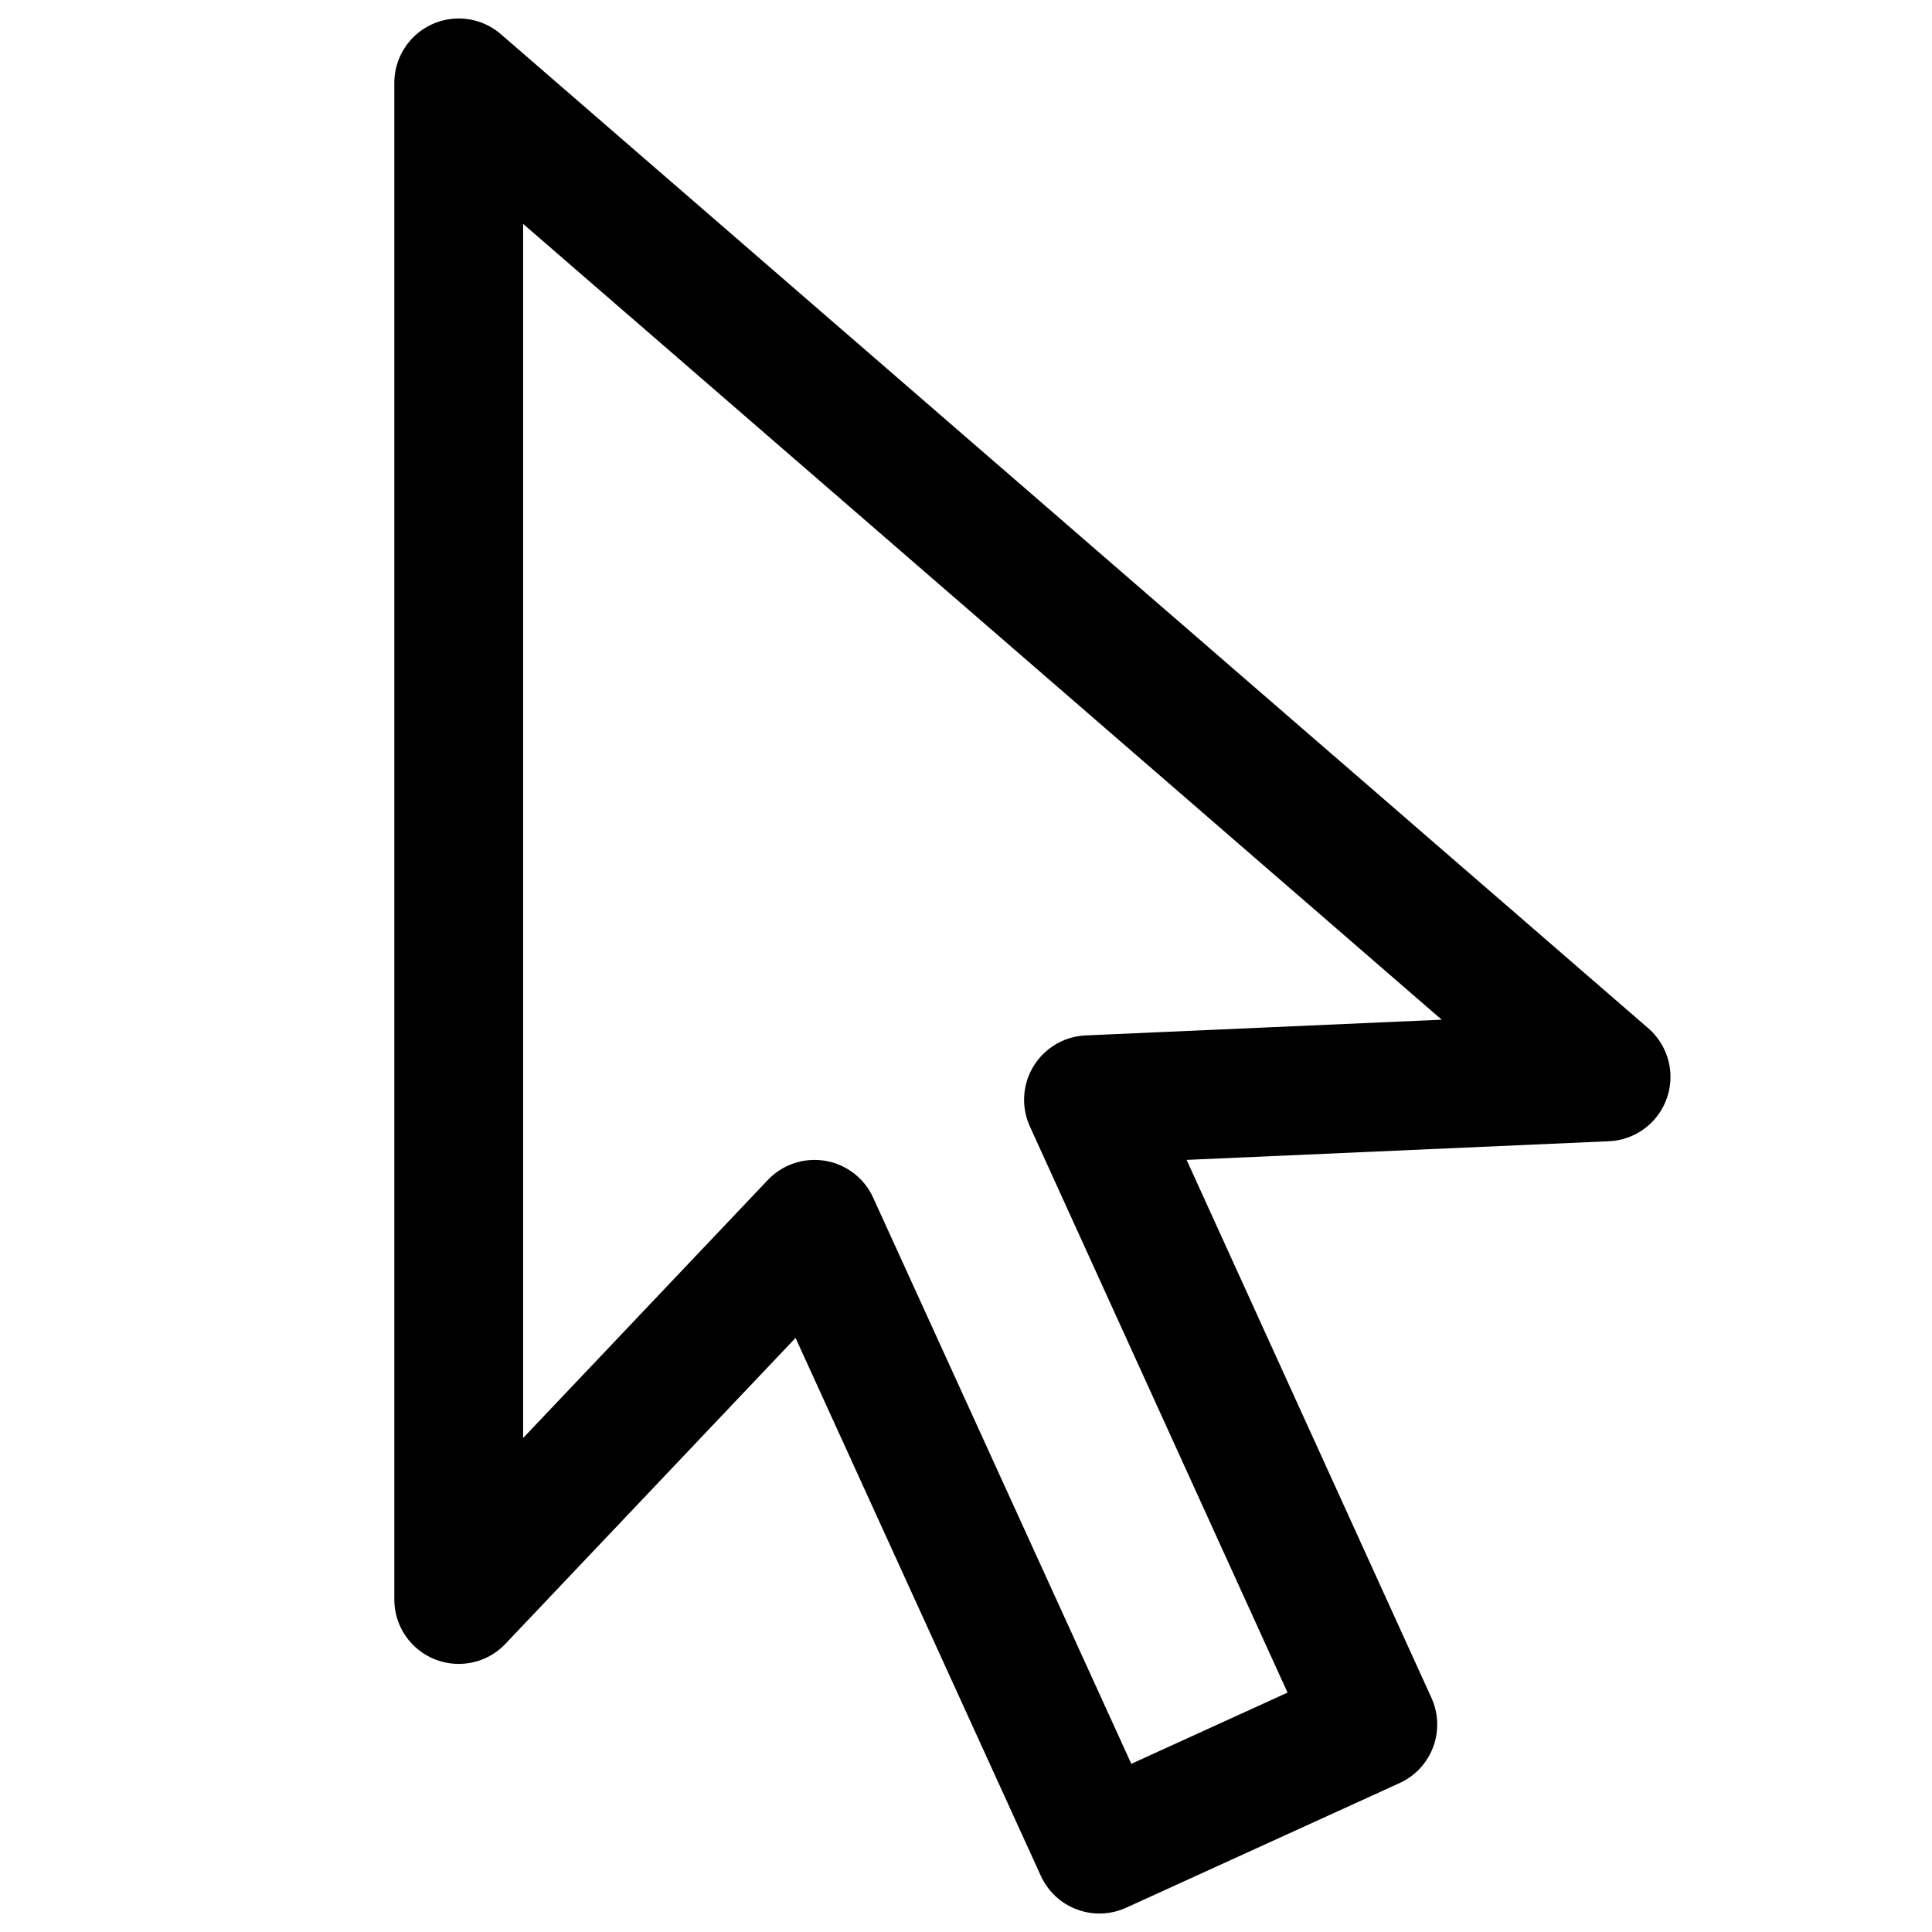
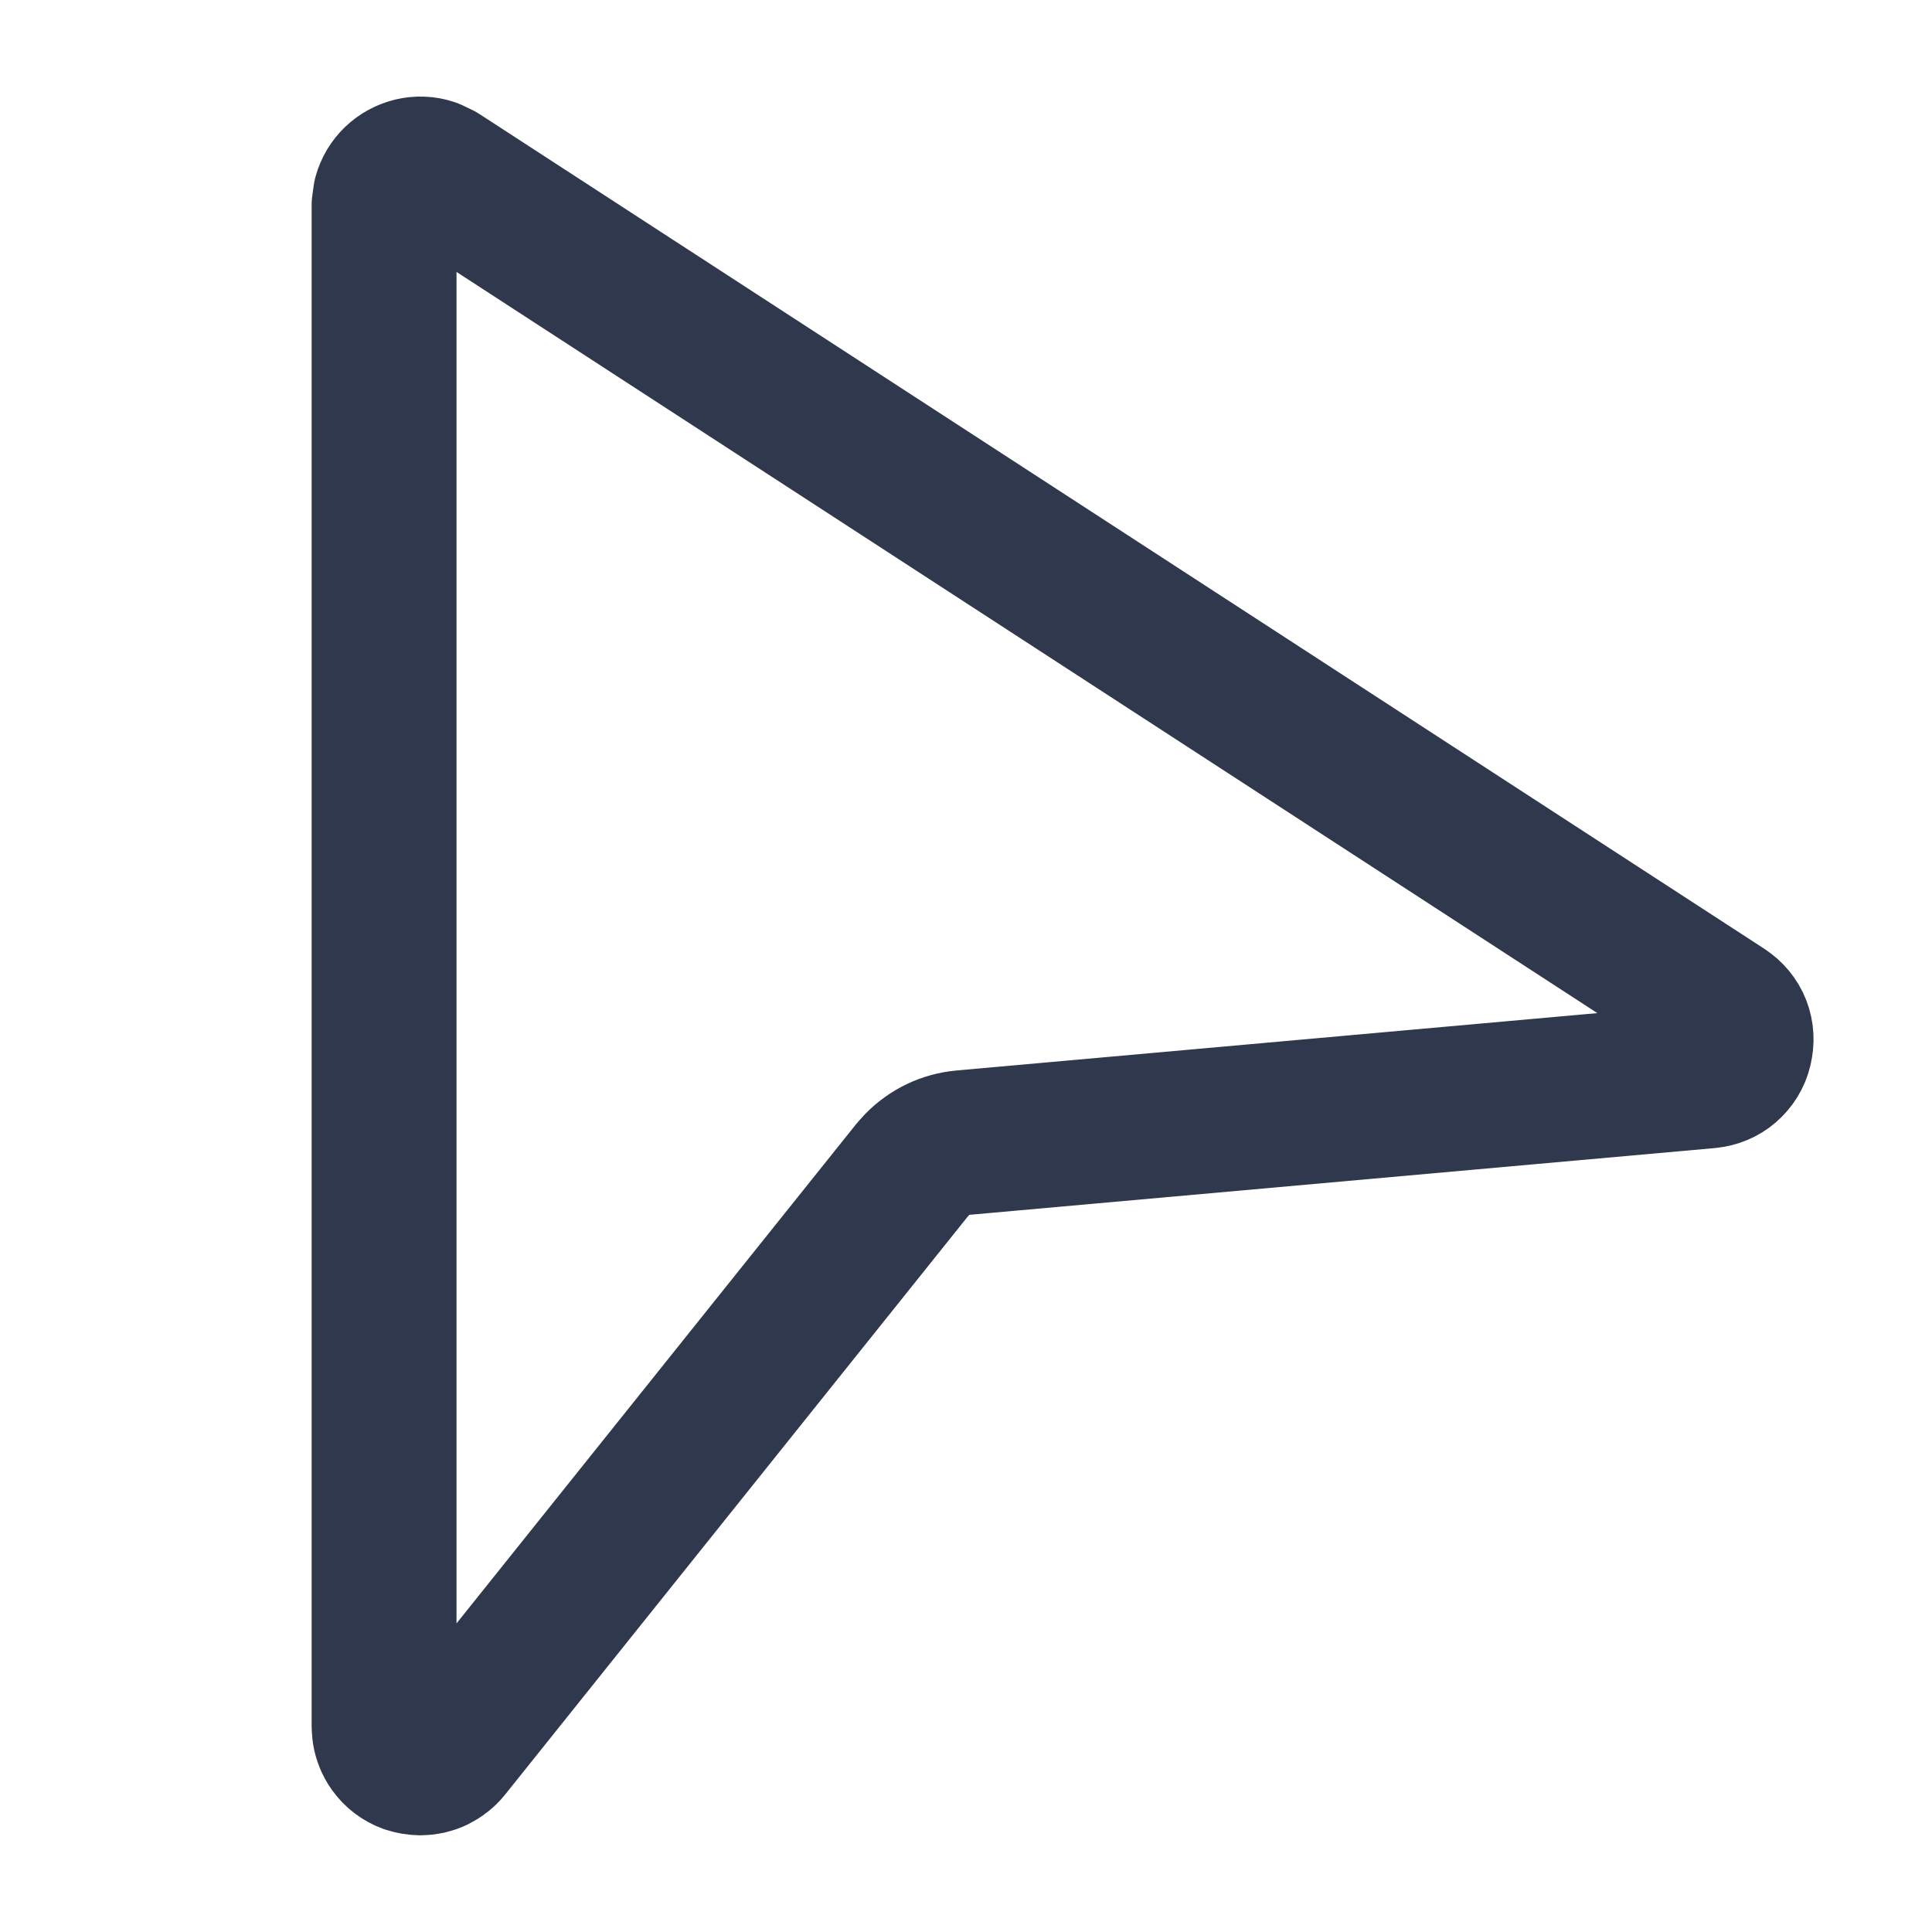
- <svg xmlns="http://www.w3.org/2000/svg" width="30" height="30" fill="none">
-   <path stroke="#000" stroke-linejoin="round" stroke-width="2" d="m17.072 28.713 4.245-1.935-4.415-9.701 8.037-.355L7.123 1.287v23.55l5.525-5.826z" />
+ <svg xmlns="http://www.w3.org/2000/svg" width="20" height="20" viewBox="0 0 20 20" fill="none">
+   <path d="M4.367 1.75C4.401 1.751 4.434 1.757 4.467 1.768L4.557 1.811L17.853 10.449L17.855 10.451C17.92 10.493 17.971 10.553 17.999 10.625C18.027 10.697 18.031 10.776 18.012 10.851L18.011 10.859C17.993 10.934 17.951 11.001 17.893 11.051C17.835 11.101 17.763 11.13 17.687 11.137L17.682 11.138L9.966 11.829C9.788 11.845 9.622 11.925 9.498 12.051L9.447 12.107L4.644 18.108C4.609 18.152 4.563 18.188 4.512 18.213C4.462 18.237 4.407 18.249 4.351 18.249C4.307 18.248 4.264 18.241 4.222 18.227C4.151 18.201 4.09 18.155 4.046 18.093C4.012 18.045 3.99 17.99 3.981 17.933L3.976 17.874V2.126L3.99 2.026C3.999 1.994 4.012 1.963 4.029 1.934C4.064 1.876 4.113 1.828 4.173 1.796C4.232 1.764 4.299 1.747 4.367 1.75Z" stroke="#2F384C" stroke-width="1.5" stroke-linejoin="round" />
</svg>
